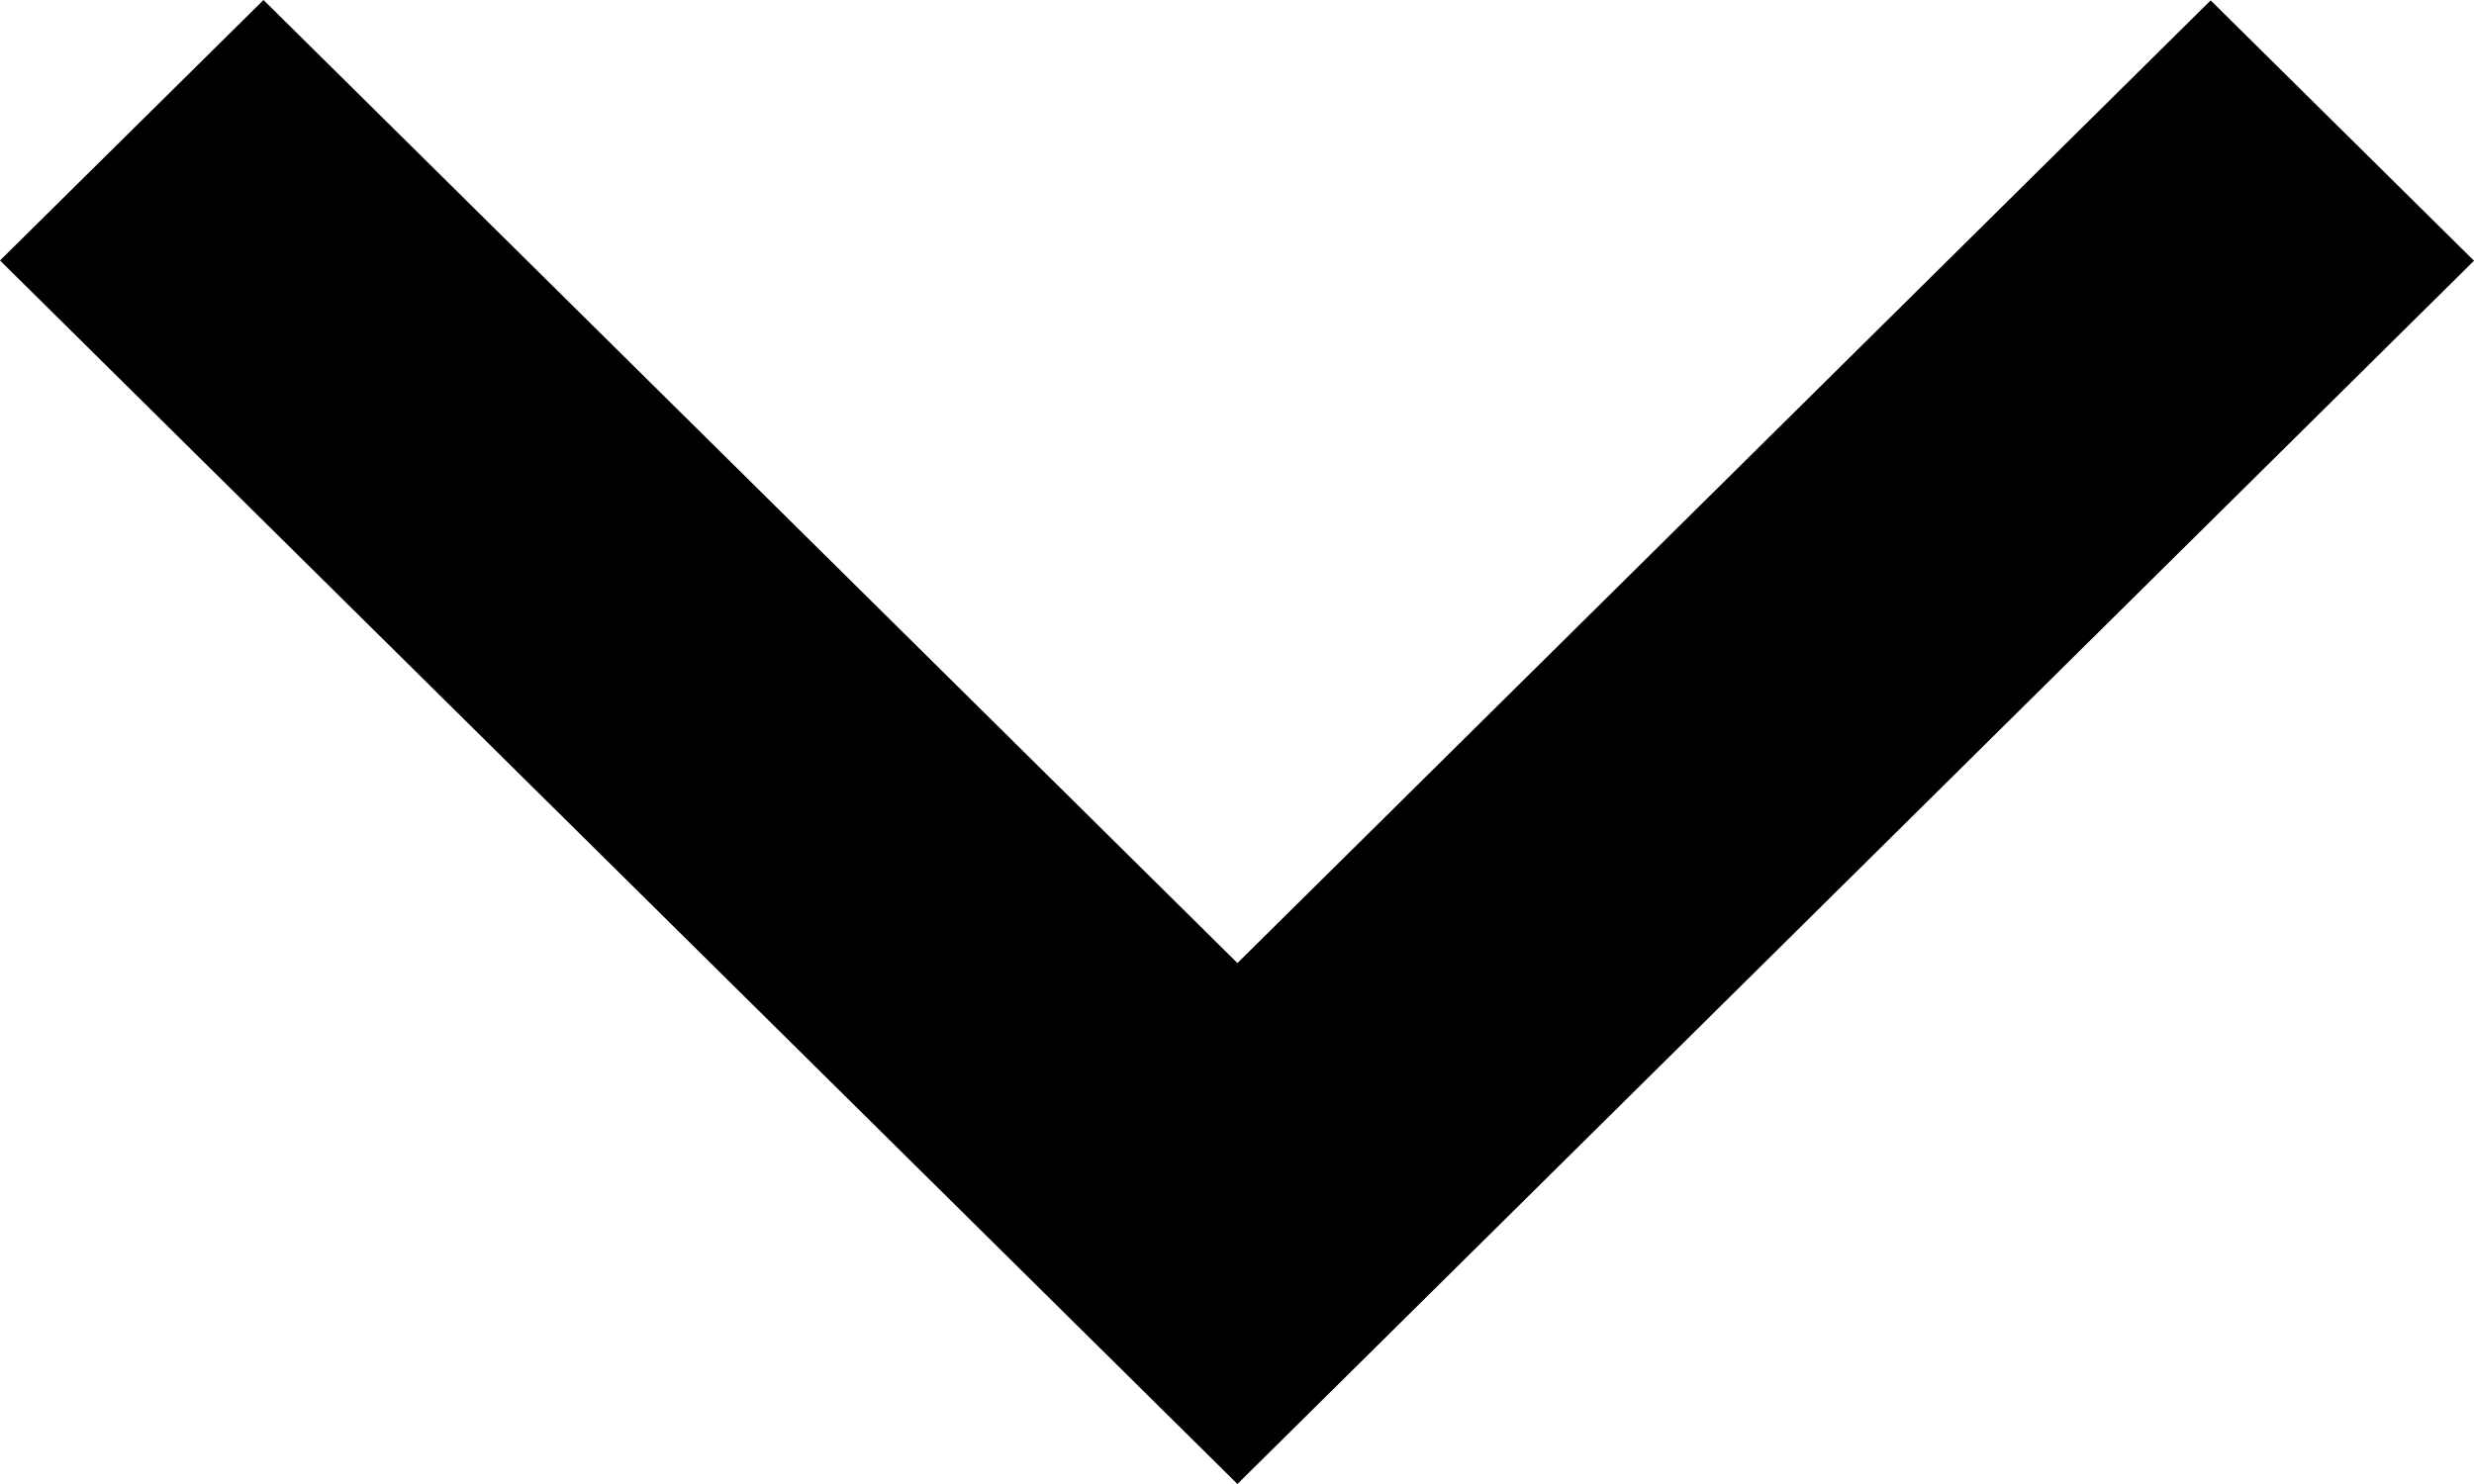
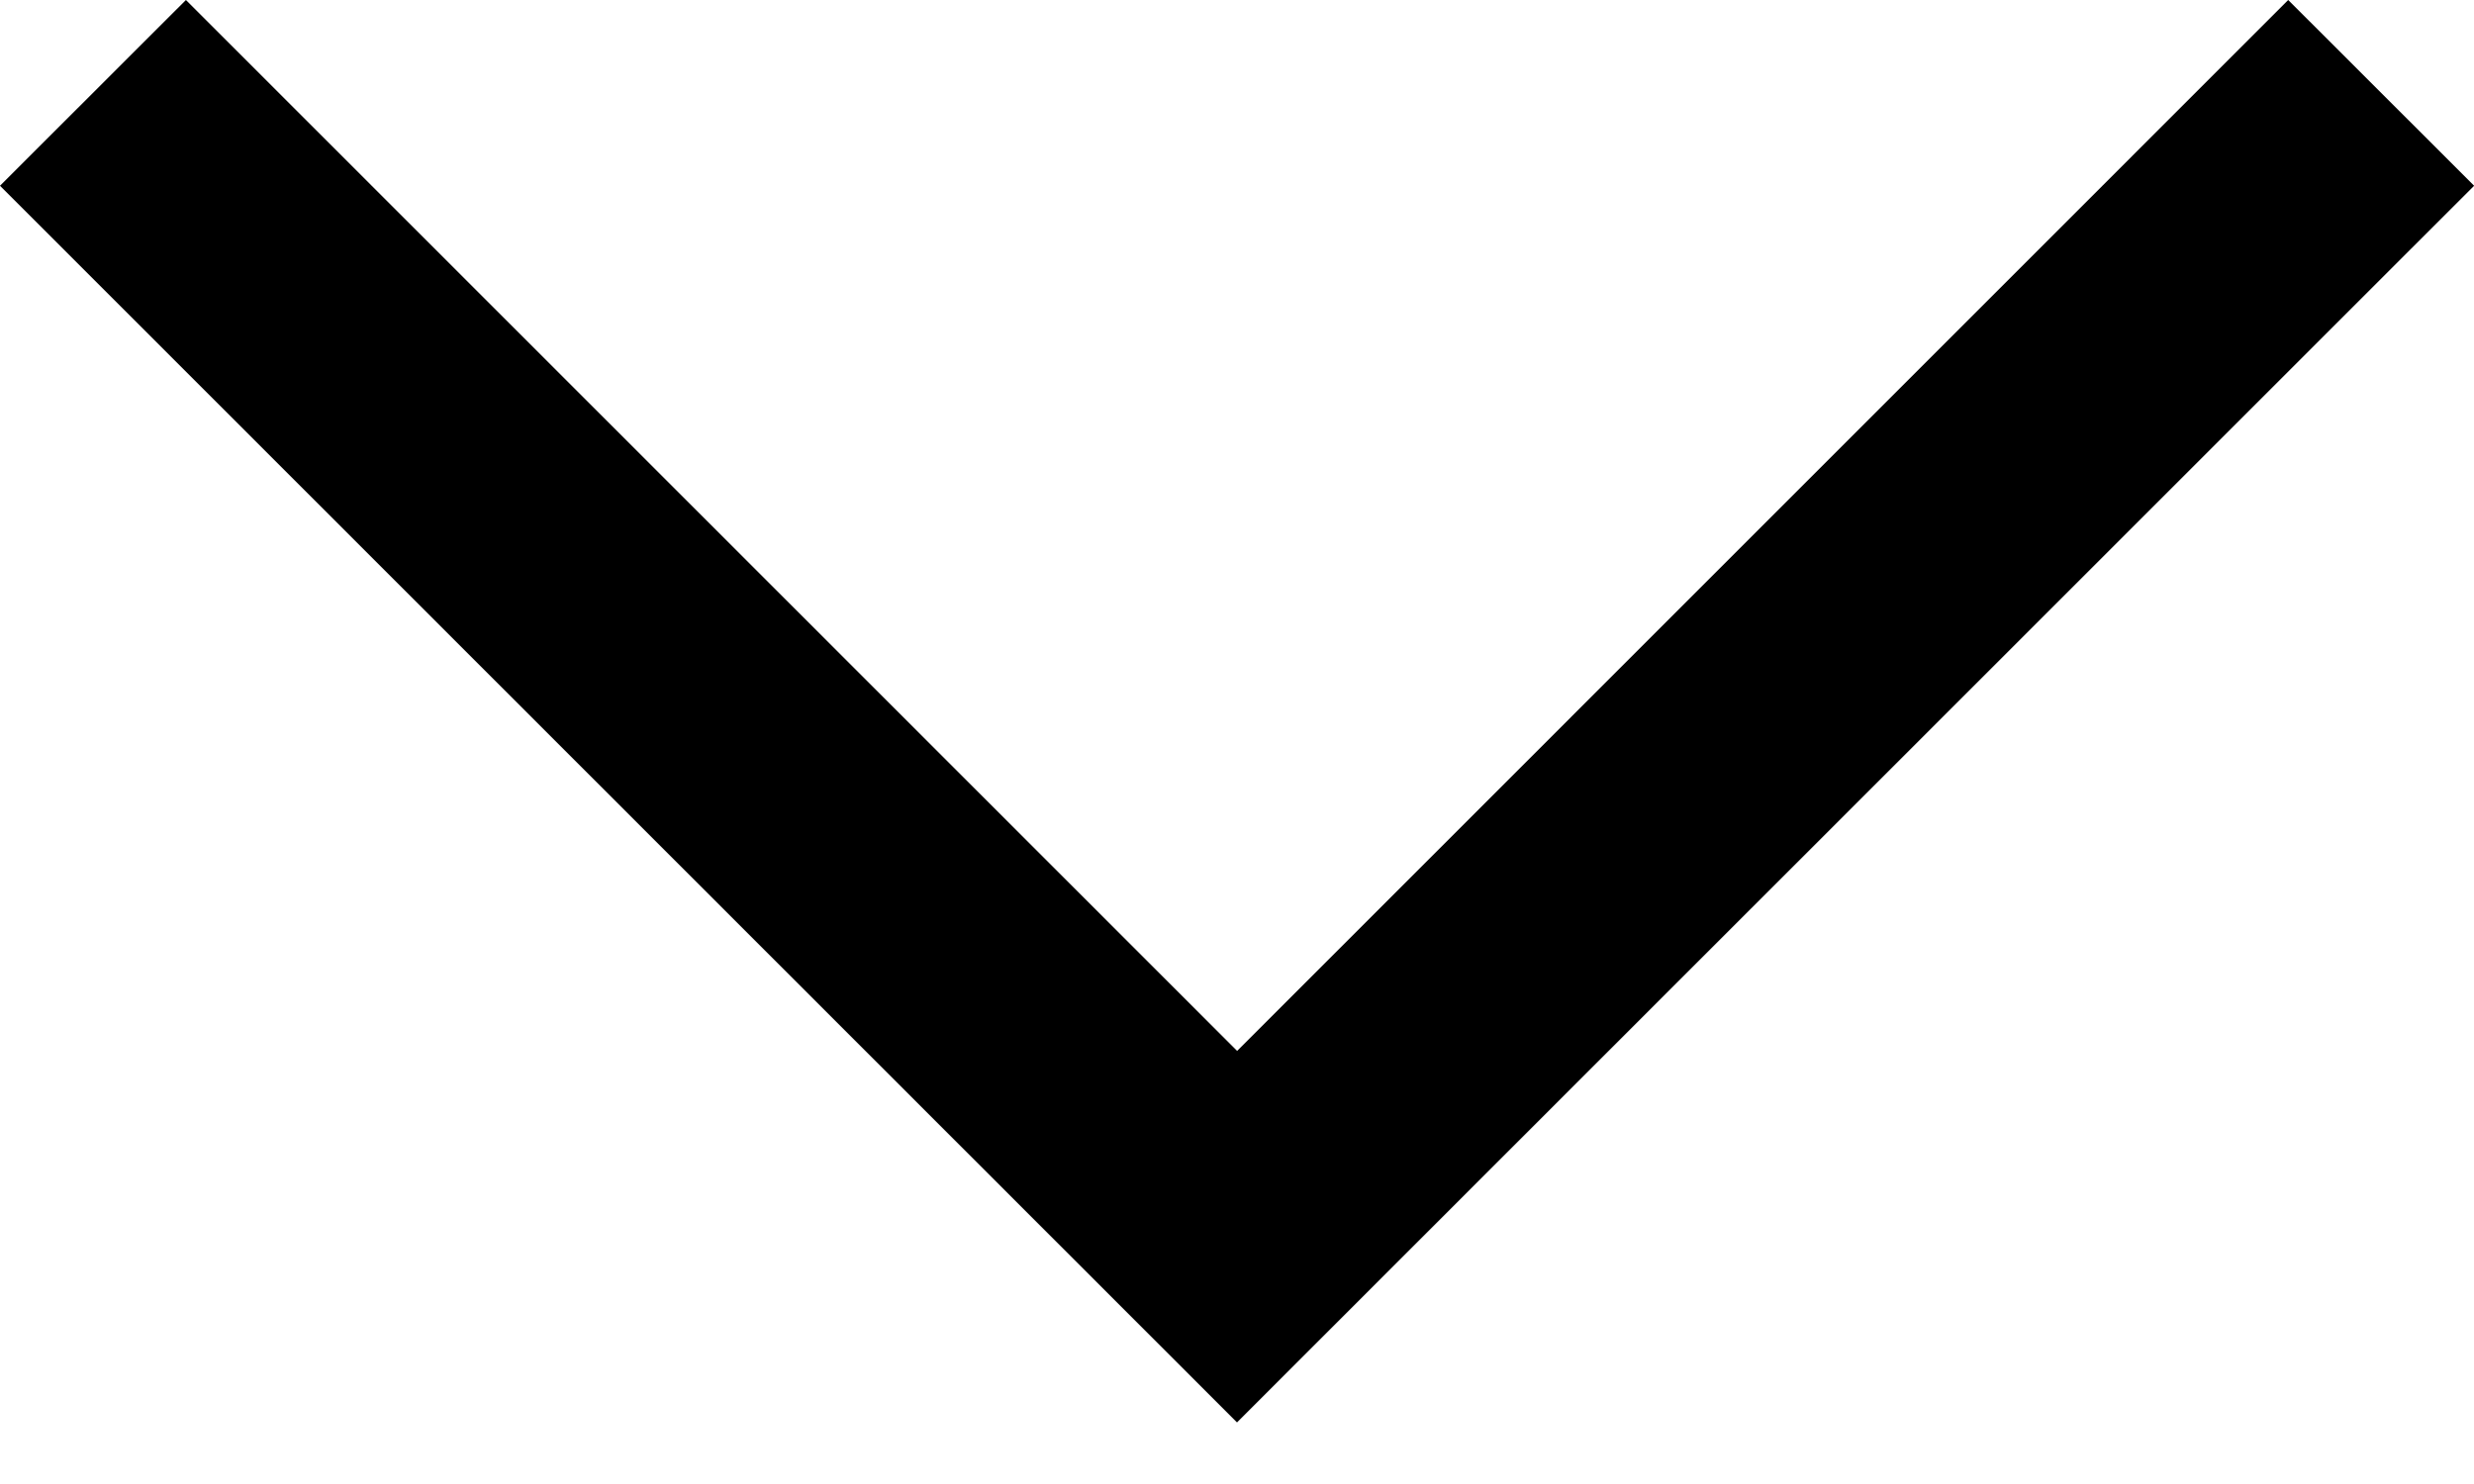
- <svg xmlns="http://www.w3.org/2000/svg" width="45" height="27" viewBox="0 0 45 27" fill="none">
-   <path d="M22.508 17.522L40.21 0.007L45 4.744L22.508 27L0 4.739L4.793 0L22.508 17.522Z" fill="black" />
+ <svg xmlns="http://www.w3.org/2000/svg" width="20" height="12" viewBox="0 0 20 12" fill="none">
+   <path fill-rule="evenodd" clip-rule="evenodd" d="M10.001 8.498L18.498 0L20.001 1.502L10 11.502L0 1.502L1.503 0L10.001 8.498Z" fill="black" />
</svg>
